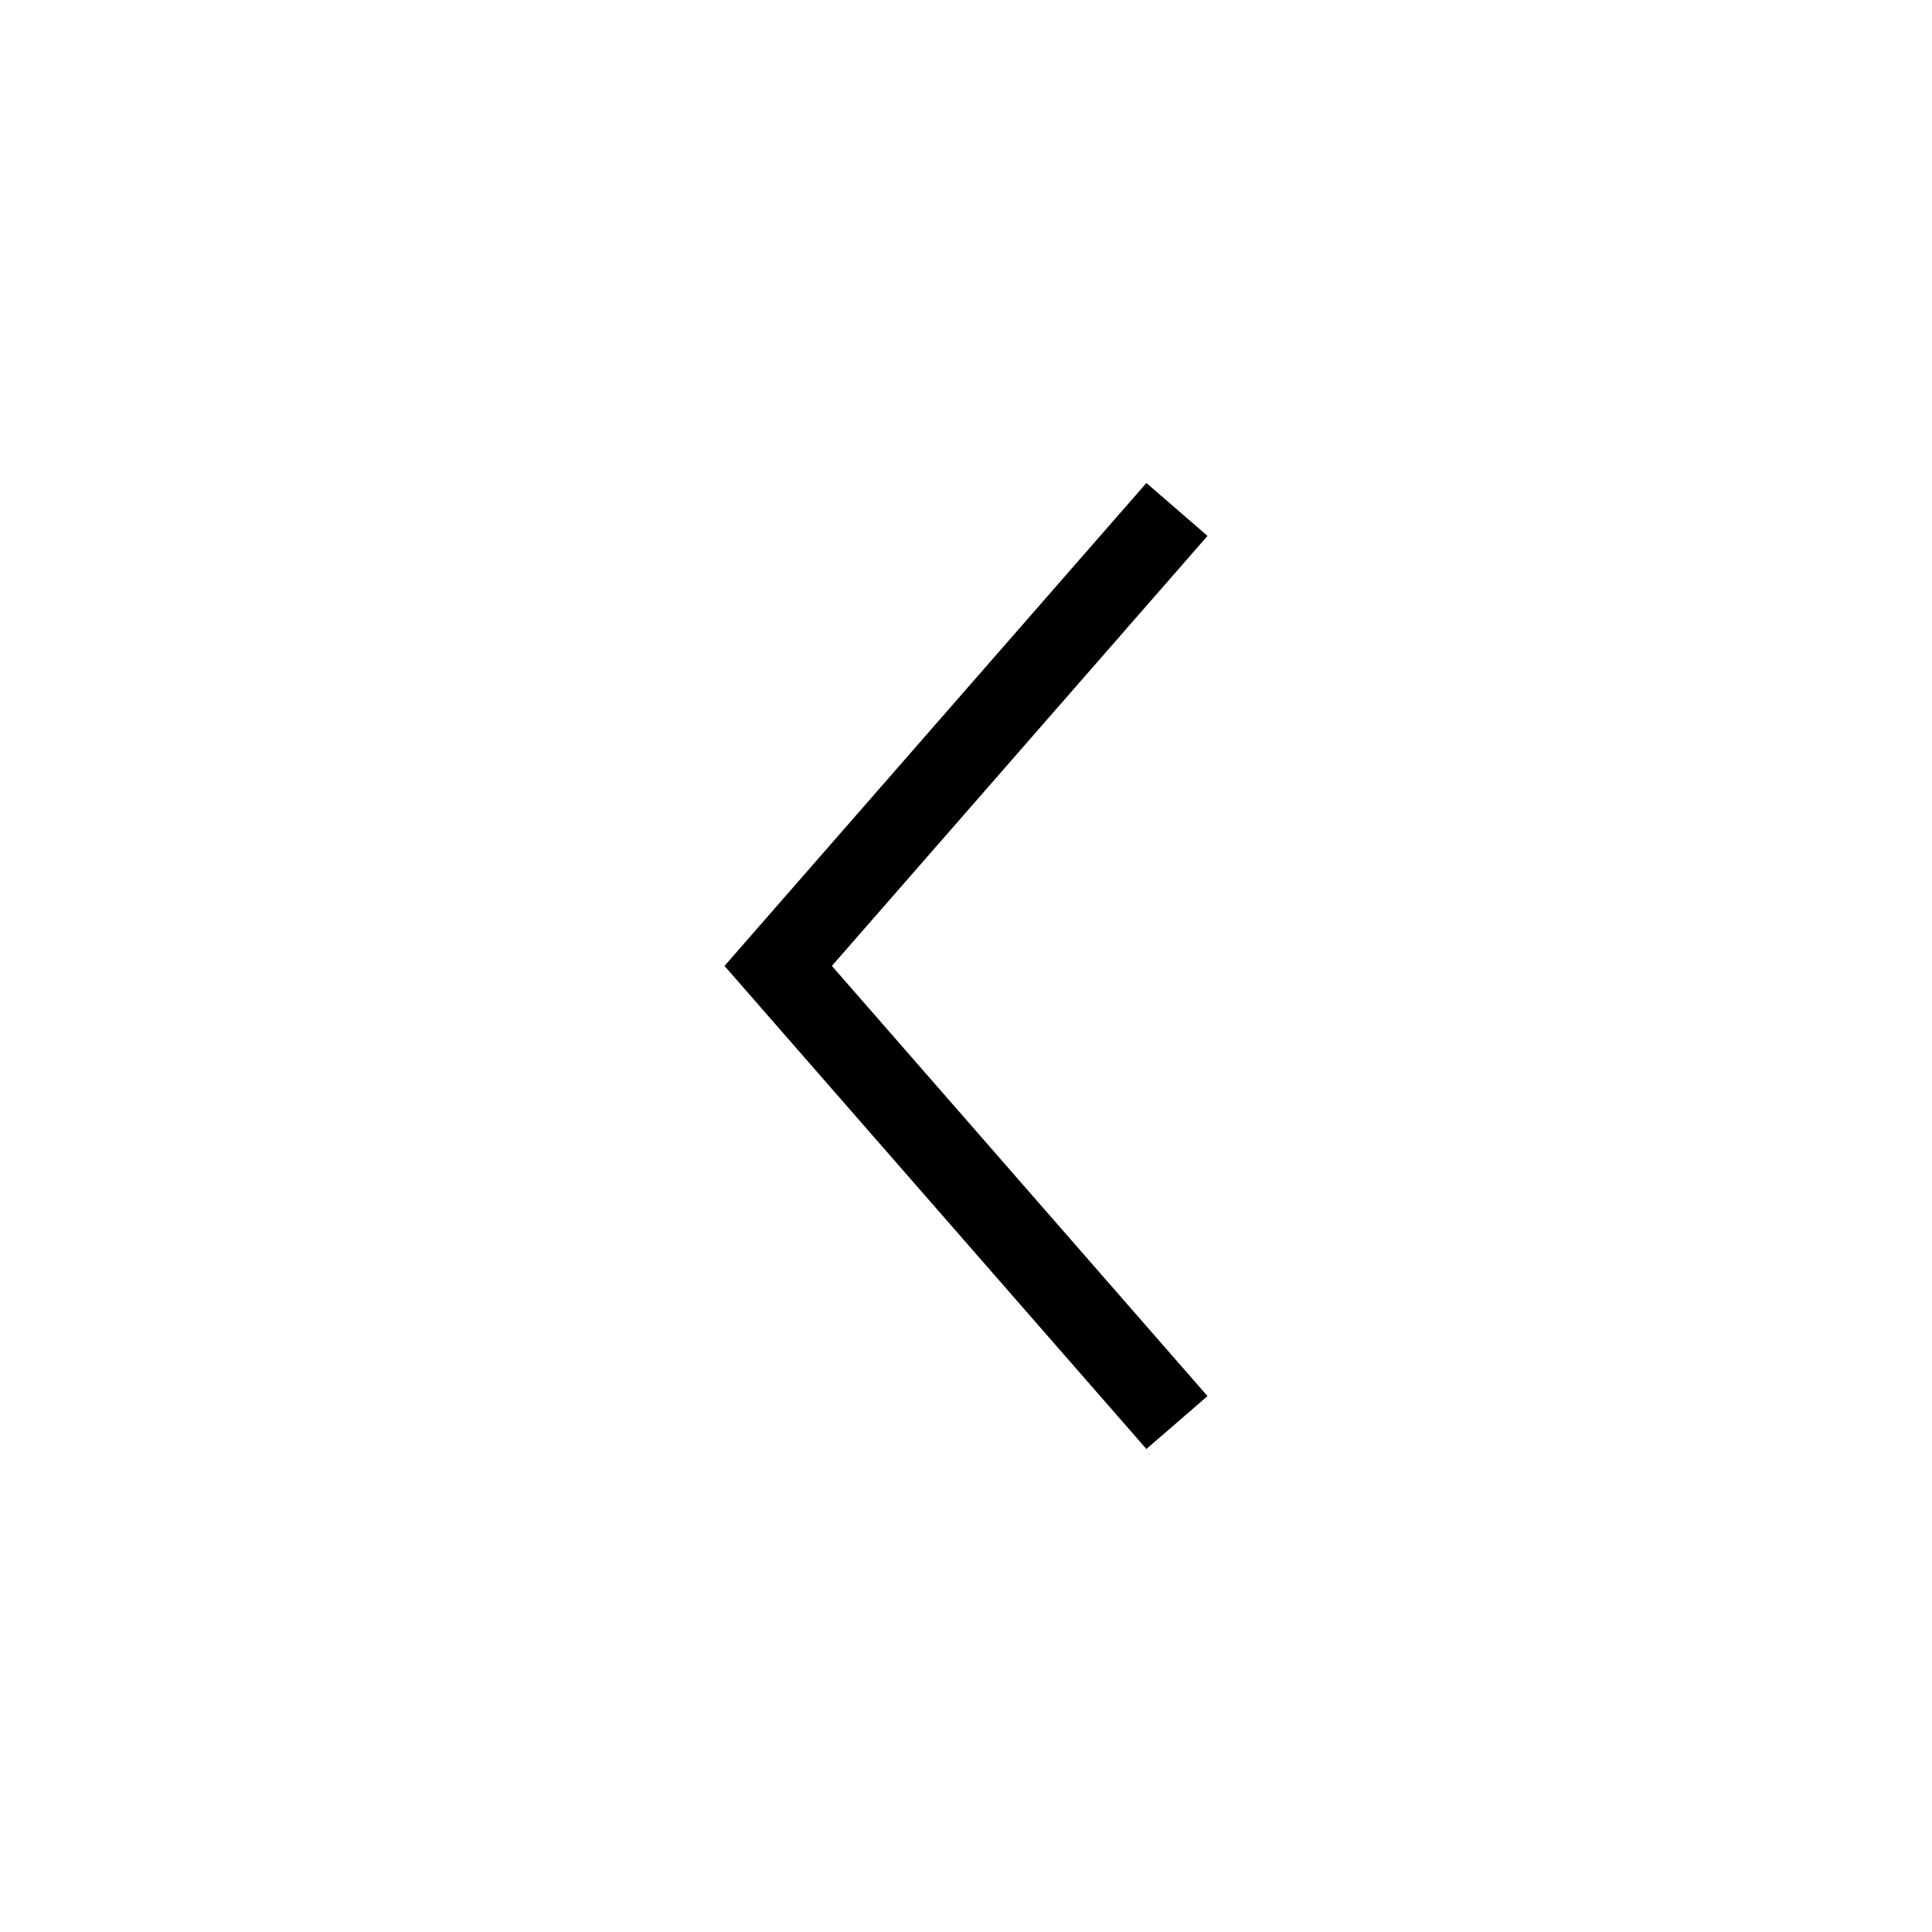
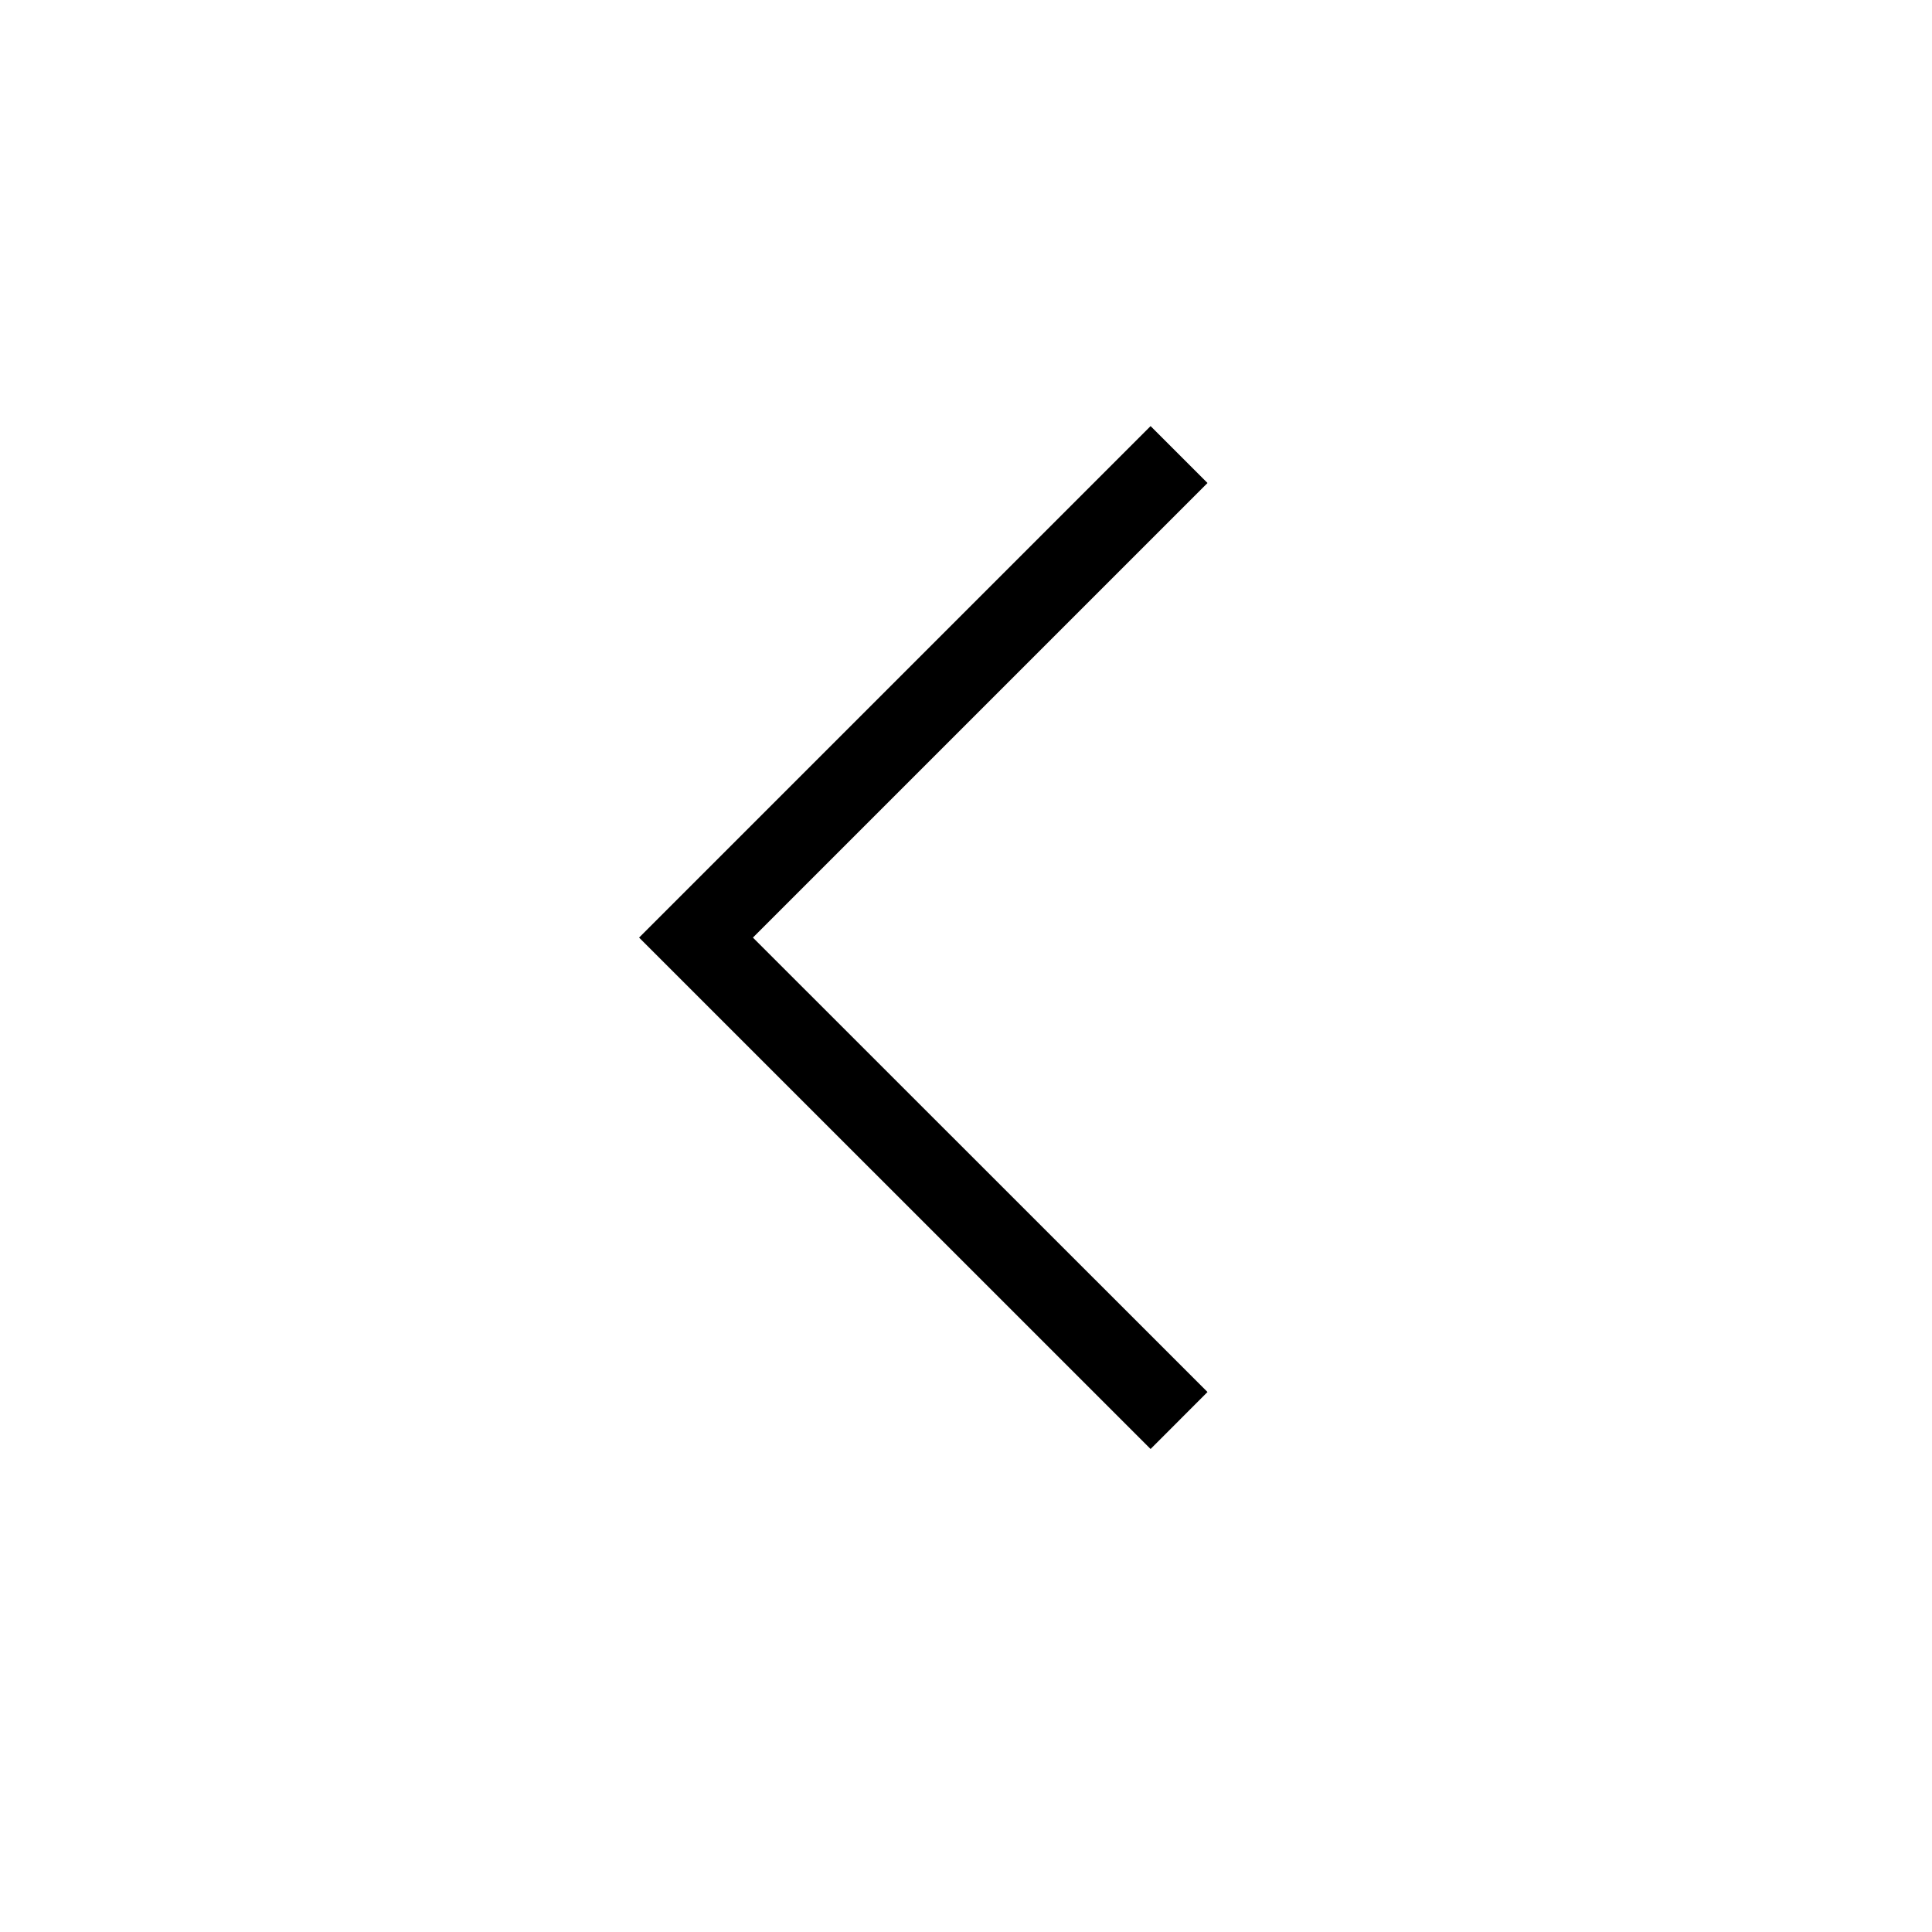
- <svg xmlns="http://www.w3.org/2000/svg" width="24px" height="24px" viewBox="0 0 24 24" version="1.1">
-   <g stroke="none" stroke-width="1" fill="none" fill-rule="evenodd">
-     <g transform="translate(12, 12) scale(-1, 1) rotate(90) translate(-12, -12)">
-       <polygon fill="#000000" points="11.999 9 6 14.241 6.657 15 11.999 10.334 17.343 15 18 14.241" />
-     </g>
+ <svg xmlns="http://www.w3.org/2000/svg" version="1.1" x="0px" y="0px" viewBox="0 0 24 24" enable-background="new 0 0 200 200" xml:space="preserve">
+   <g>
+     <polygon transform="translate(11.4695, 11.6465) scale(1, -1) rotate(90) translate(-11.4695, -11.6465) " points="17.116 8.116 11.469 13.763 5.824 8.116 5.116 8.823 11.469 15.177 17.823 8.823" />
  </g>
</svg>
